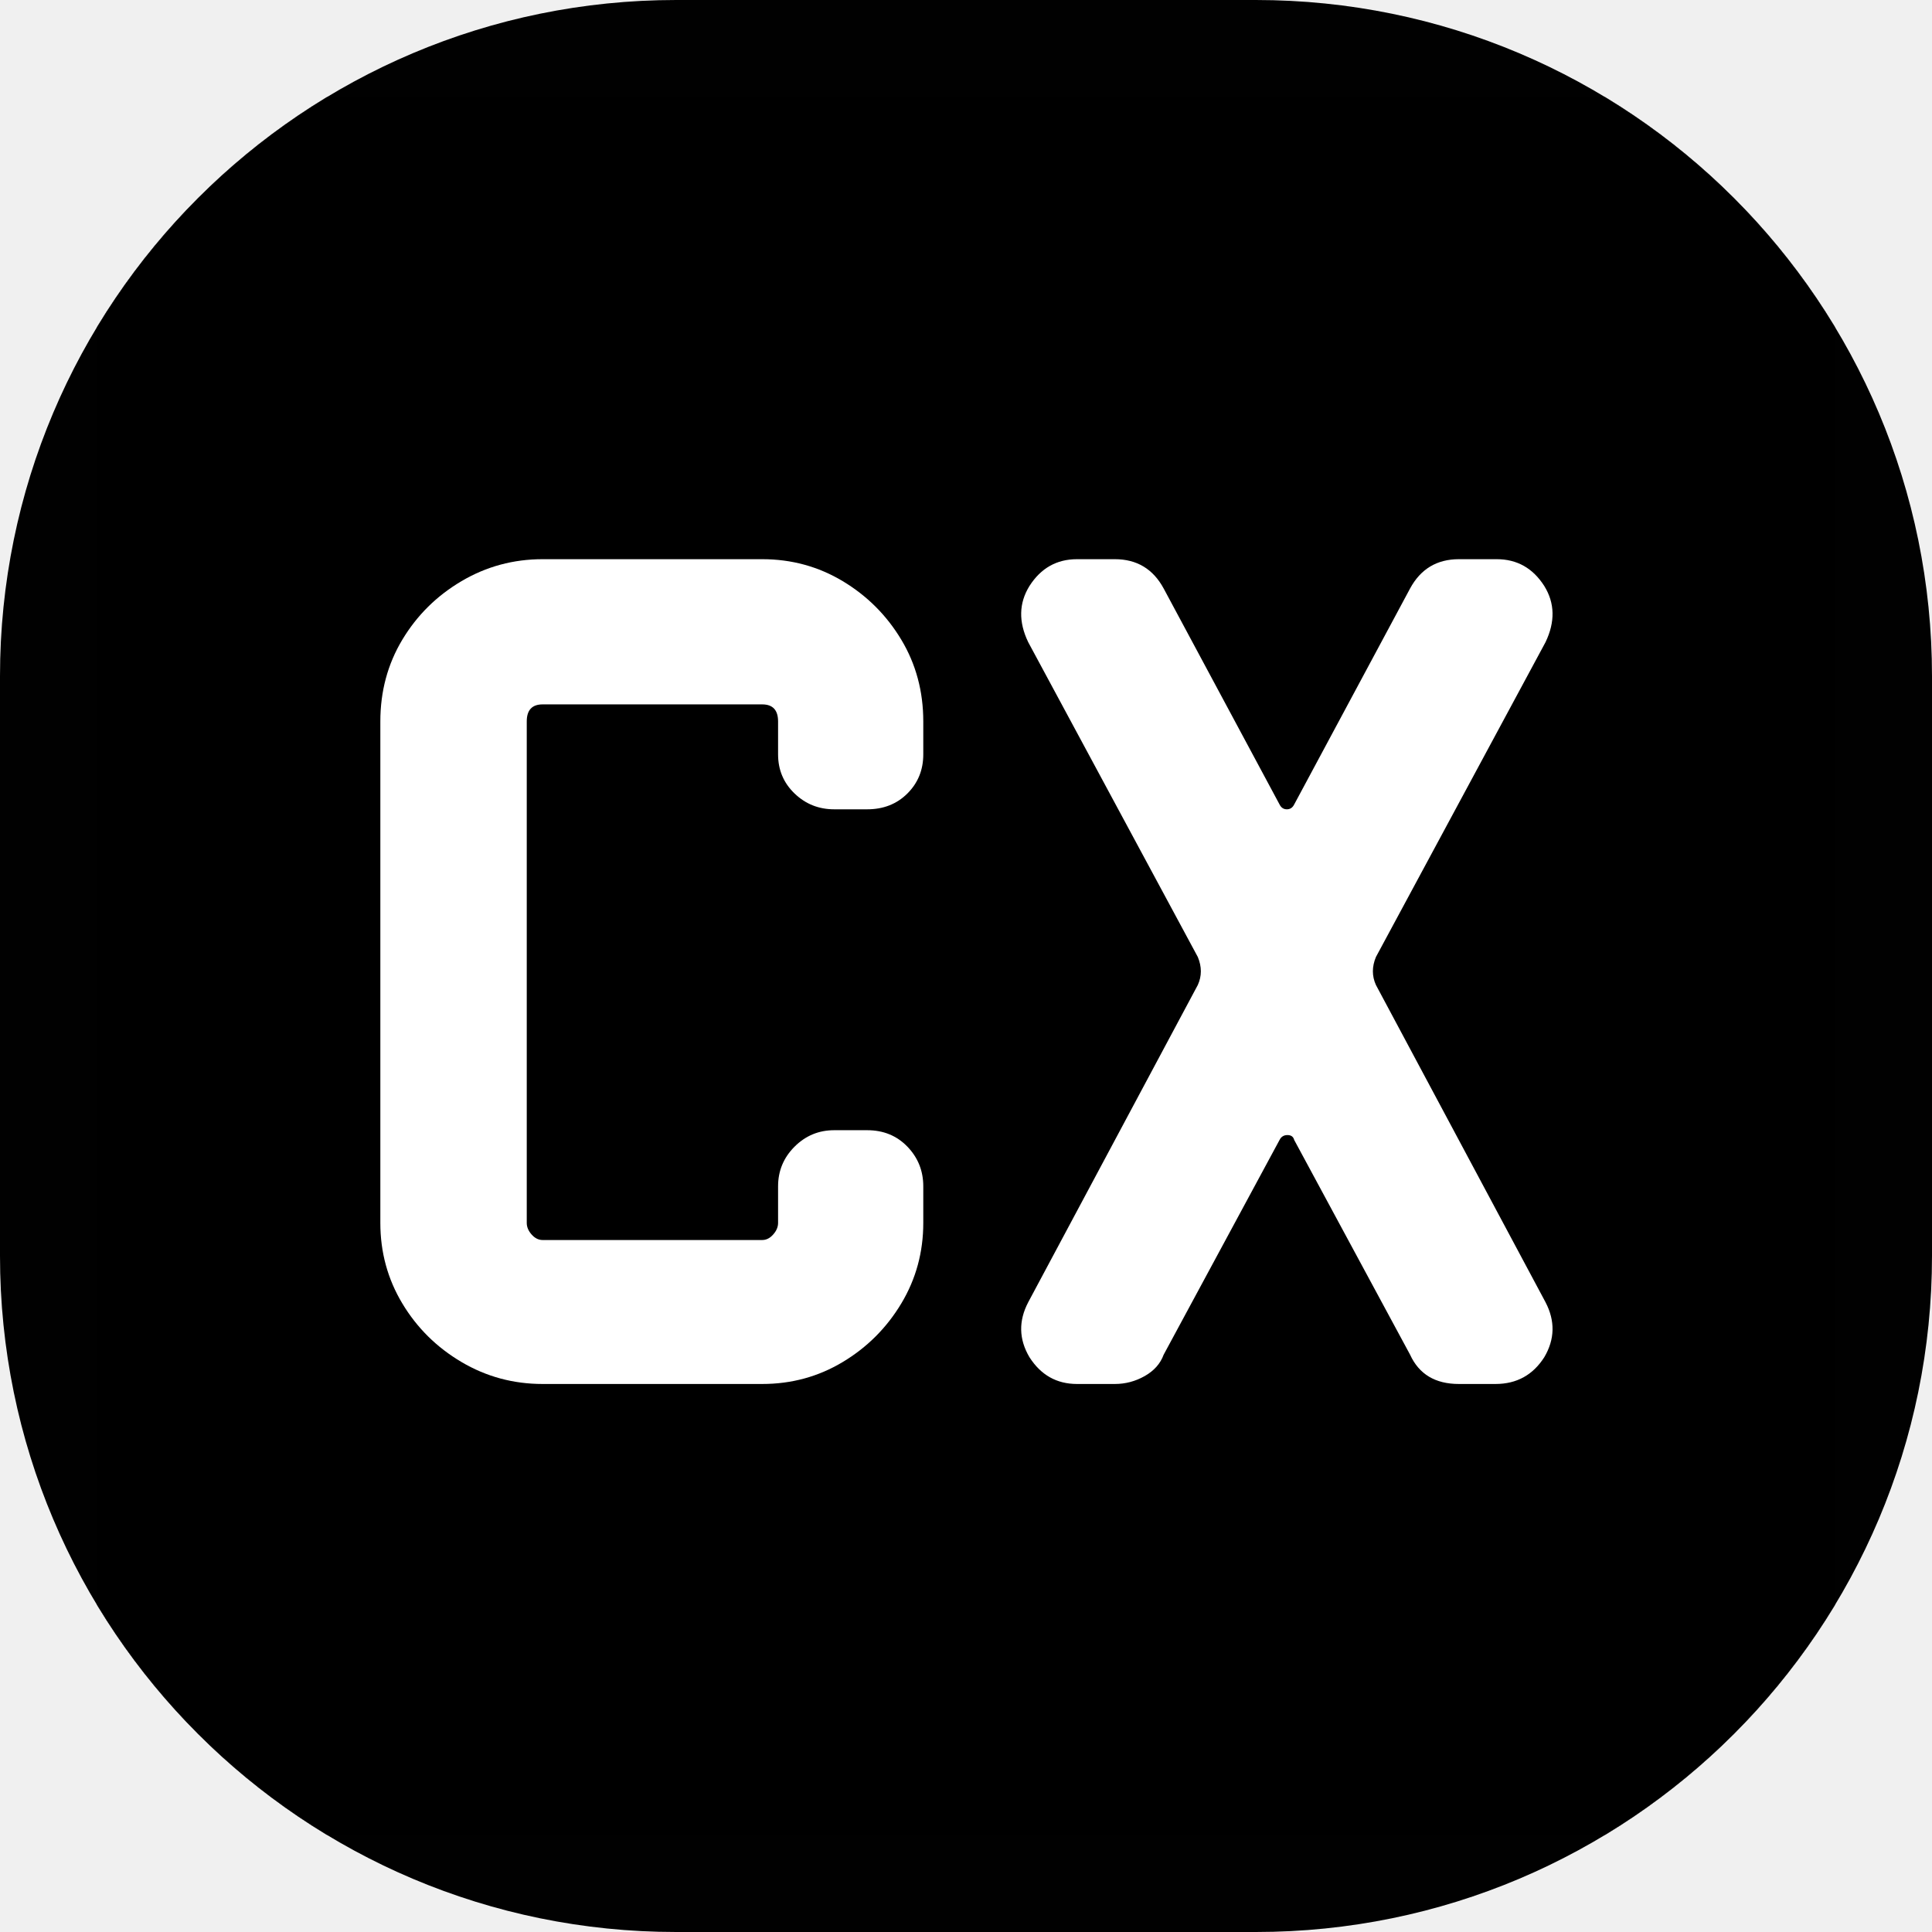
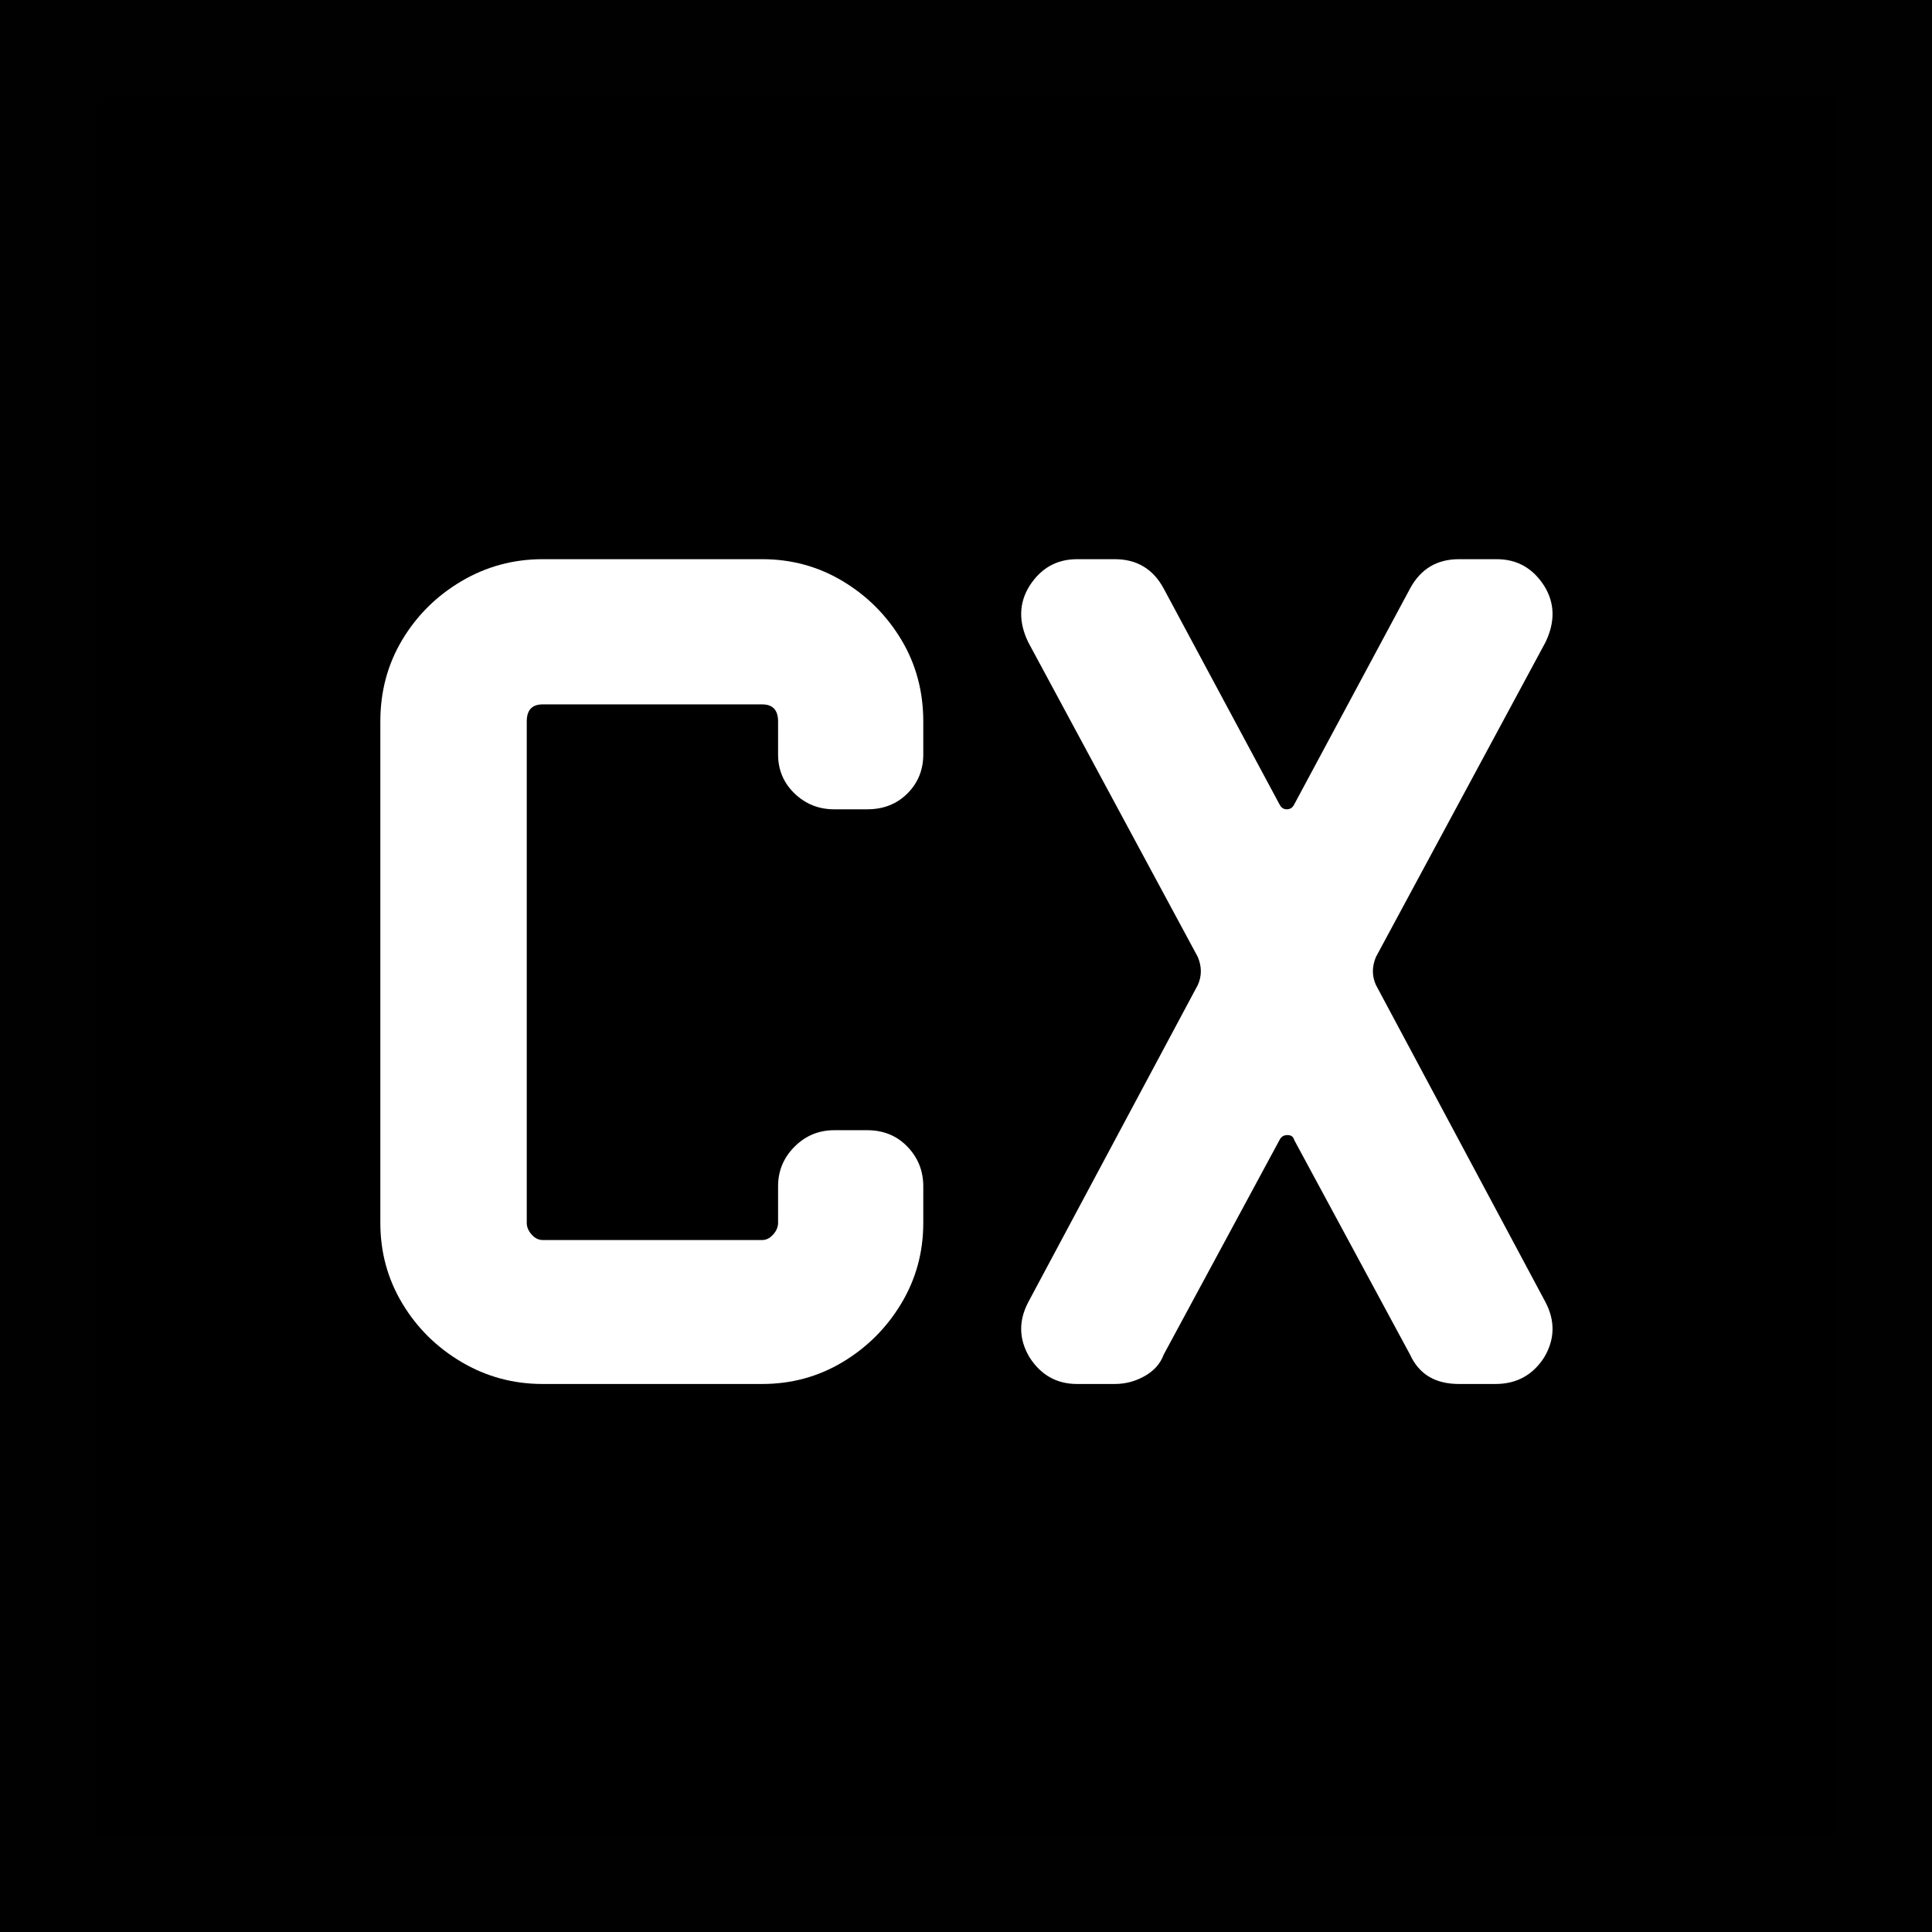
<svg xmlns="http://www.w3.org/2000/svg" version="1.1" width="1000" height="1000">
  <style>
    #light-icon {
      display: inline;
    }
    #dark-icon {
      display: none;
    }

    @media (prefers-color-scheme: dark) {
      #light-icon {
        display: none;
      }
      #dark-icon {
        display: inline;
      }
    }
  </style>
  <g id="light-icon">
    <svg version="1.1" width="1000" height="1000">
-       <g clip-path="url(#SvgjsClipPath1341)">
+       <g clipPath="url(#SvgjsClipPath1341)">
        <rect width="1000" height="1000" fill="#010101" />
        <g transform="matrix(0.8333333,0,0,0.8333333,50,50)">
          <svg version="1.1" width="1080" height="1080">
            <svg width="1080" zoomAndPan="magnify" viewBox="0 0 810 810" height="1080" preserveAspectRatio="xMidYMid meet" version="1.0">
              <defs>
                <g />
                <clipPath id="b5e790ade7">
                  <rect x="0" width="594" y="0" height="764" />
                </clipPath>
                <clipPath id="SvgjsClipPath1341">
                  <rect width="1000" height="1000" x="0" y="0" rx="350" ry="350" />
                </clipPath>
              </defs>
              <rect x="-81" width="972" fill="#ffffff" y="-81" height="972" fill-opacity="1" />
              <rect x="-81" width="972" fill="#000000" y="-81" height="972" fill-opacity="1" />
              <g transform="matrix(1, 0, 0, 1, 108, 0.000000000000039746)">
-                 <g clip-path="url(#b5e790ade7)">
+                 <g clipPath="url(#b5e790ade7)">
                  <g fill="#ffffff" fill-opacity="1">
                    <g transform="translate(1.443789, 599.7115)">
                      <g>
                        <path d="M 275.656 -75.031 C 275.656 -61.383 272.242 -48.879 265.422 -37.516 C 258.598 -26.148 249.504 -17.055 238.141 -10.234 C 226.773 -3.41 214.27 0 200.625 0 L 98.328 0 C 84.68 0 72.082 -3.41 60.531 -10.234 C 48.977 -17.055 39.789 -26.148 32.969 -37.516 C 26.145 -48.879 22.734 -61.383 22.734 -75.031 L 22.734 -308.625 C 22.734 -322.645 26.145 -335.336 32.969 -346.703 C 39.789 -358.066 48.977 -367.16 60.531 -373.984 C 72.082 -380.805 84.68 -384.219 98.328 -384.219 L 200.625 -384.219 C 214.27 -384.219 226.773 -380.805 238.141 -373.984 C 249.504 -367.16 258.598 -358.066 265.422 -346.703 C 272.242 -335.336 275.656 -322.645 275.656 -308.625 L 275.656 -293.281 C 275.656 -286.07 273.191 -280.004 268.266 -275.078 C 263.336 -270.16 257.086 -267.703 249.516 -267.703 L 234.172 -267.703 C 226.961 -267.703 220.801 -270.16 215.688 -275.078 C 210.57 -280.004 208.016 -286.07 208.016 -293.281 L 208.016 -308.625 C 208.016 -313.926 205.551 -316.578 200.625 -316.578 L 98.328 -316.578 C 93.398 -316.578 90.938 -313.926 90.938 -308.625 L 90.938 -75.031 C 90.938 -73.133 91.691 -71.332 93.203 -69.625 C 94.723 -67.914 96.43 -67.062 98.328 -67.062 L 200.625 -67.062 C 202.52 -67.062 204.223 -67.914 205.734 -69.625 C 207.254 -71.332 208.016 -73.133 208.016 -75.031 L 208.016 -92.078 C 208.016 -99.273 210.57 -105.43 215.688 -110.547 C 220.801 -115.66 226.961 -118.219 234.172 -118.219 L 249.516 -118.219 C 257.086 -118.219 263.336 -115.66 268.266 -110.547 C 273.191 -105.43 275.656 -99.273 275.656 -92.078 Z M 275.656 -75.031 " />
                      </g>
                    </g>
                  </g>
                  <g fill="#ffffff" fill-opacity="1">
                    <g transform="translate(300.4041, 599.7115)">
                      <g>
                        <path d="M 266.562 -345.562 L 187.562 -198.922 C 185.664 -194.379 185.664 -190.023 187.562 -185.859 L 266.562 -38.078 C 271.102 -29.367 270.914 -20.844 266 -12.5 C 260.688 -4.164 253.109 0 243.266 0 L 226.203 0 C 215.211 0 207.633 -4.547 203.469 -13.641 L 149.484 -113.672 C 149.098 -115.191 148.051 -115.953 146.344 -115.953 C 144.645 -115.953 143.414 -115.191 142.656 -113.672 L 88.672 -13.641 C 87.148 -9.473 84.207 -6.156 79.844 -3.688 C 75.488 -1.227 70.852 0 65.938 0 L 48.312 0 C 38.844 0 31.453 -4.164 26.141 -12.5 C 21.211 -20.844 21.023 -29.367 25.578 -38.078 L 104.578 -185.859 C 106.473 -190.023 106.473 -194.379 104.578 -198.922 L 25.578 -345.562 C 21.023 -355.031 21.211 -363.742 26.141 -371.703 C 31.453 -380.047 38.844 -384.219 48.312 -384.219 L 65.938 -384.219 C 76.164 -384.219 83.742 -379.672 88.672 -370.578 L 142.656 -269.969 C 143.414 -268.457 144.551 -267.703 146.062 -267.703 C 147.582 -267.703 148.723 -268.457 149.484 -269.969 L 203.469 -370.578 C 208.395 -379.672 215.973 -384.219 226.203 -384.219 L 243.828 -384.219 C 253.297 -384.219 260.688 -380.047 266 -371.703 C 270.914 -363.742 271.102 -355.031 266.562 -345.562 Z M 266.562 -345.562 " />
                      </g>
                    </g>
                  </g>
                </g>
              </g>
            </svg>
          </svg>
        </g>
      </g>
    </svg>
  </g>
  <g id="dark-icon">
    <svg version="1.1" width="1000" height="1000">
-       <g clip-path="url(#SvgjsClipPath1342)">
+       <g clipPath="url(#SvgjsClipPath1342)">
        <rect width="1000" height="1000" fill="#020000" />
        <g transform="matrix(0.8333333,0,0,0.8333333,50,50)">
          <svg version="1.1" width="1080" height="1080">
            <svg width="1080" zoomAndPan="magnify" viewBox="0 0 810 810" height="1080" preserveAspectRatio="xMidYMid meet" version="1.0">
              <defs>
                <g />
                <clipPath id="b5e790ade7">
                  <rect x="0" width="594" y="0" height="764" />
                </clipPath>
                <clipPath id="SvgjsClipPath1342">
                  <rect width="1000" height="1000" x="0" y="0" rx="350" ry="350" />
                </clipPath>
              </defs>
              <rect x="-81" width="972" fill="#ffffff" y="-81" height="972" fill-opacity="1" />
              <rect x="-81" width="972" fill="#000000" y="-81" height="972" fill-opacity="1" />
              <g transform="matrix(1, 0, 0, 1, 108, 0.000000000000039746)">
-                 <g clip-path="url(#b5e790ade7)">
+                 <g clipPath="url(#b5e790ade7)">
                  <g fill="#ffffff" fill-opacity="1">
                    <g transform="translate(1.443789, 599.7115)">
                      <g>
                        <path d="M 275.656 -75.031 C 275.656 -61.383 272.242 -48.879 265.422 -37.516 C 258.598 -26.148 249.504 -17.055 238.141 -10.234 C 226.773 -3.41 214.27 0 200.625 0 L 98.328 0 C 84.68 0 72.082 -3.41 60.531 -10.234 C 48.977 -17.055 39.789 -26.148 32.969 -37.516 C 26.145 -48.879 22.734 -61.383 22.734 -75.031 L 22.734 -308.625 C 22.734 -322.645 26.145 -335.336 32.969 -346.703 C 39.789 -358.066 48.977 -367.16 60.531 -373.984 C 72.082 -380.805 84.68 -384.219 98.328 -384.219 L 200.625 -384.219 C 214.27 -384.219 226.773 -380.805 238.141 -373.984 C 249.504 -367.16 258.598 -358.066 265.422 -346.703 C 272.242 -335.336 275.656 -322.645 275.656 -308.625 L 275.656 -293.281 C 275.656 -286.07 273.191 -280.004 268.266 -275.078 C 263.336 -270.16 257.086 -267.703 249.516 -267.703 L 234.172 -267.703 C 226.961 -267.703 220.801 -270.16 215.688 -275.078 C 210.57 -280.004 208.016 -286.07 208.016 -293.281 L 208.016 -308.625 C 208.016 -313.926 205.551 -316.578 200.625 -316.578 L 98.328 -316.578 C 93.398 -316.578 90.938 -313.926 90.938 -308.625 L 90.938 -75.031 C 90.938 -73.133 91.691 -71.332 93.203 -69.625 C 94.723 -67.914 96.43 -67.062 98.328 -67.062 L 200.625 -67.062 C 202.52 -67.062 204.223 -67.914 205.734 -69.625 C 207.254 -71.332 208.016 -73.133 208.016 -75.031 L 208.016 -92.078 C 208.016 -99.273 210.57 -105.43 215.688 -110.547 C 220.801 -115.66 226.961 -118.219 234.172 -118.219 L 249.516 -118.219 C 257.086 -118.219 263.336 -115.66 268.266 -110.547 C 273.191 -105.43 275.656 -99.273 275.656 -92.078 Z M 275.656 -75.031 " />
                      </g>
                    </g>
                  </g>
                  <g fill="#ffffff" fill-opacity="1">
                    <g transform="translate(300.4041, 599.7115)">
                      <g>
                        <path d="M 266.562 -345.562 L 187.562 -198.922 C 185.664 -194.379 185.664 -190.023 187.562 -185.859 L 266.562 -38.078 C 271.102 -29.367 270.914 -20.844 266 -12.5 C 260.688 -4.164 253.109 0 243.266 0 L 226.203 0 C 215.211 0 207.633 -4.547 203.469 -13.641 L 149.484 -113.672 C 149.098 -115.191 148.051 -115.953 146.344 -115.953 C 144.645 -115.953 143.414 -115.191 142.656 -113.672 L 88.672 -13.641 C 87.148 -9.473 84.207 -6.156 79.844 -3.688 C 75.488 -1.227 70.852 0 65.938 0 L 48.312 0 C 38.844 0 31.453 -4.164 26.141 -12.5 C 21.211 -20.844 21.023 -29.367 25.578 -38.078 L 104.578 -185.859 C 106.473 -190.023 106.473 -194.379 104.578 -198.922 L 25.578 -345.562 C 21.023 -355.031 21.211 -363.742 26.141 -371.703 C 31.453 -380.047 38.844 -384.219 48.312 -384.219 L 65.938 -384.219 C 76.164 -384.219 83.742 -379.672 88.672 -370.578 L 142.656 -269.969 C 143.414 -268.457 144.551 -267.703 146.062 -267.703 C 147.582 -267.703 148.723 -268.457 149.484 -269.969 L 203.469 -370.578 C 208.395 -379.672 215.973 -384.219 226.203 -384.219 L 243.828 -384.219 C 253.297 -384.219 260.688 -380.047 266 -371.703 C 270.914 -363.742 271.102 -355.031 266.562 -345.562 Z M 266.562 -345.562 " />
                      </g>
                    </g>
                  </g>
                </g>
              </g>
            </svg>
          </svg>
        </g>
      </g>
    </svg>
  </g>
</svg>
